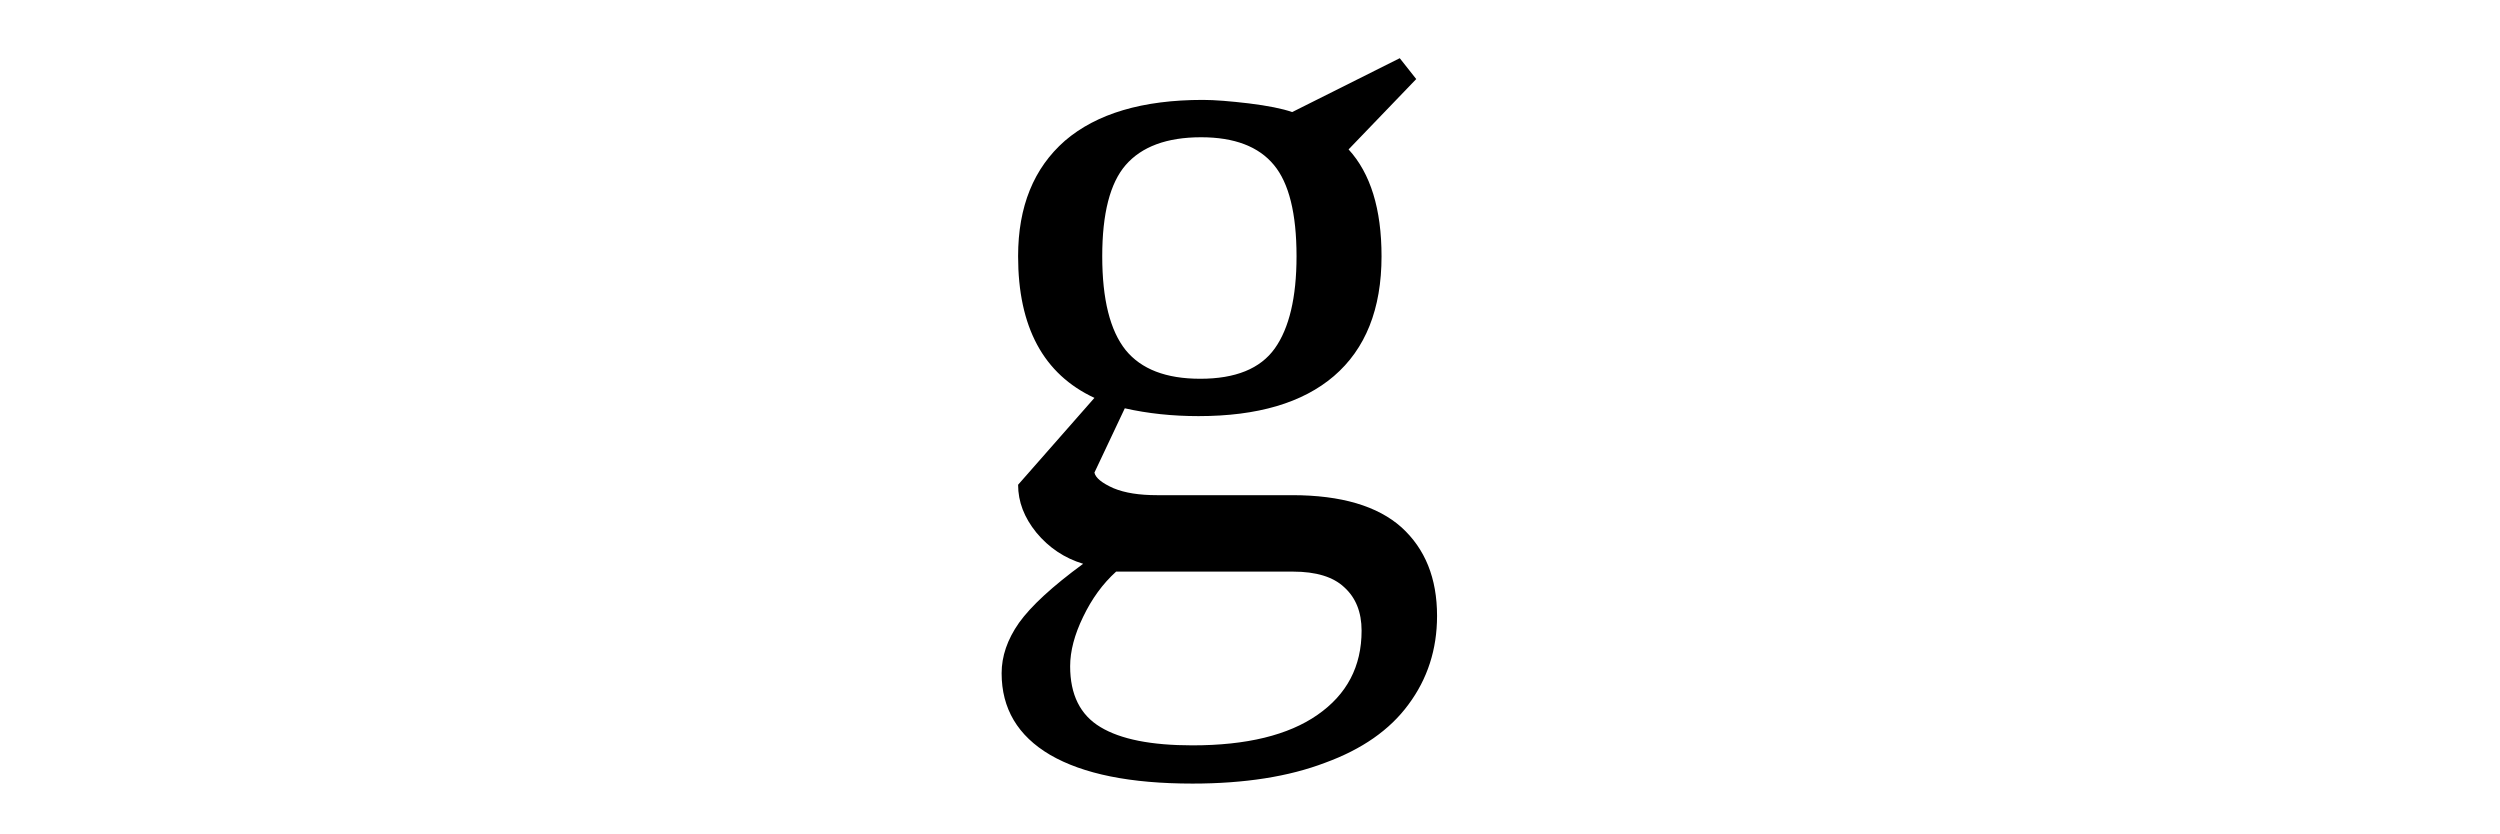
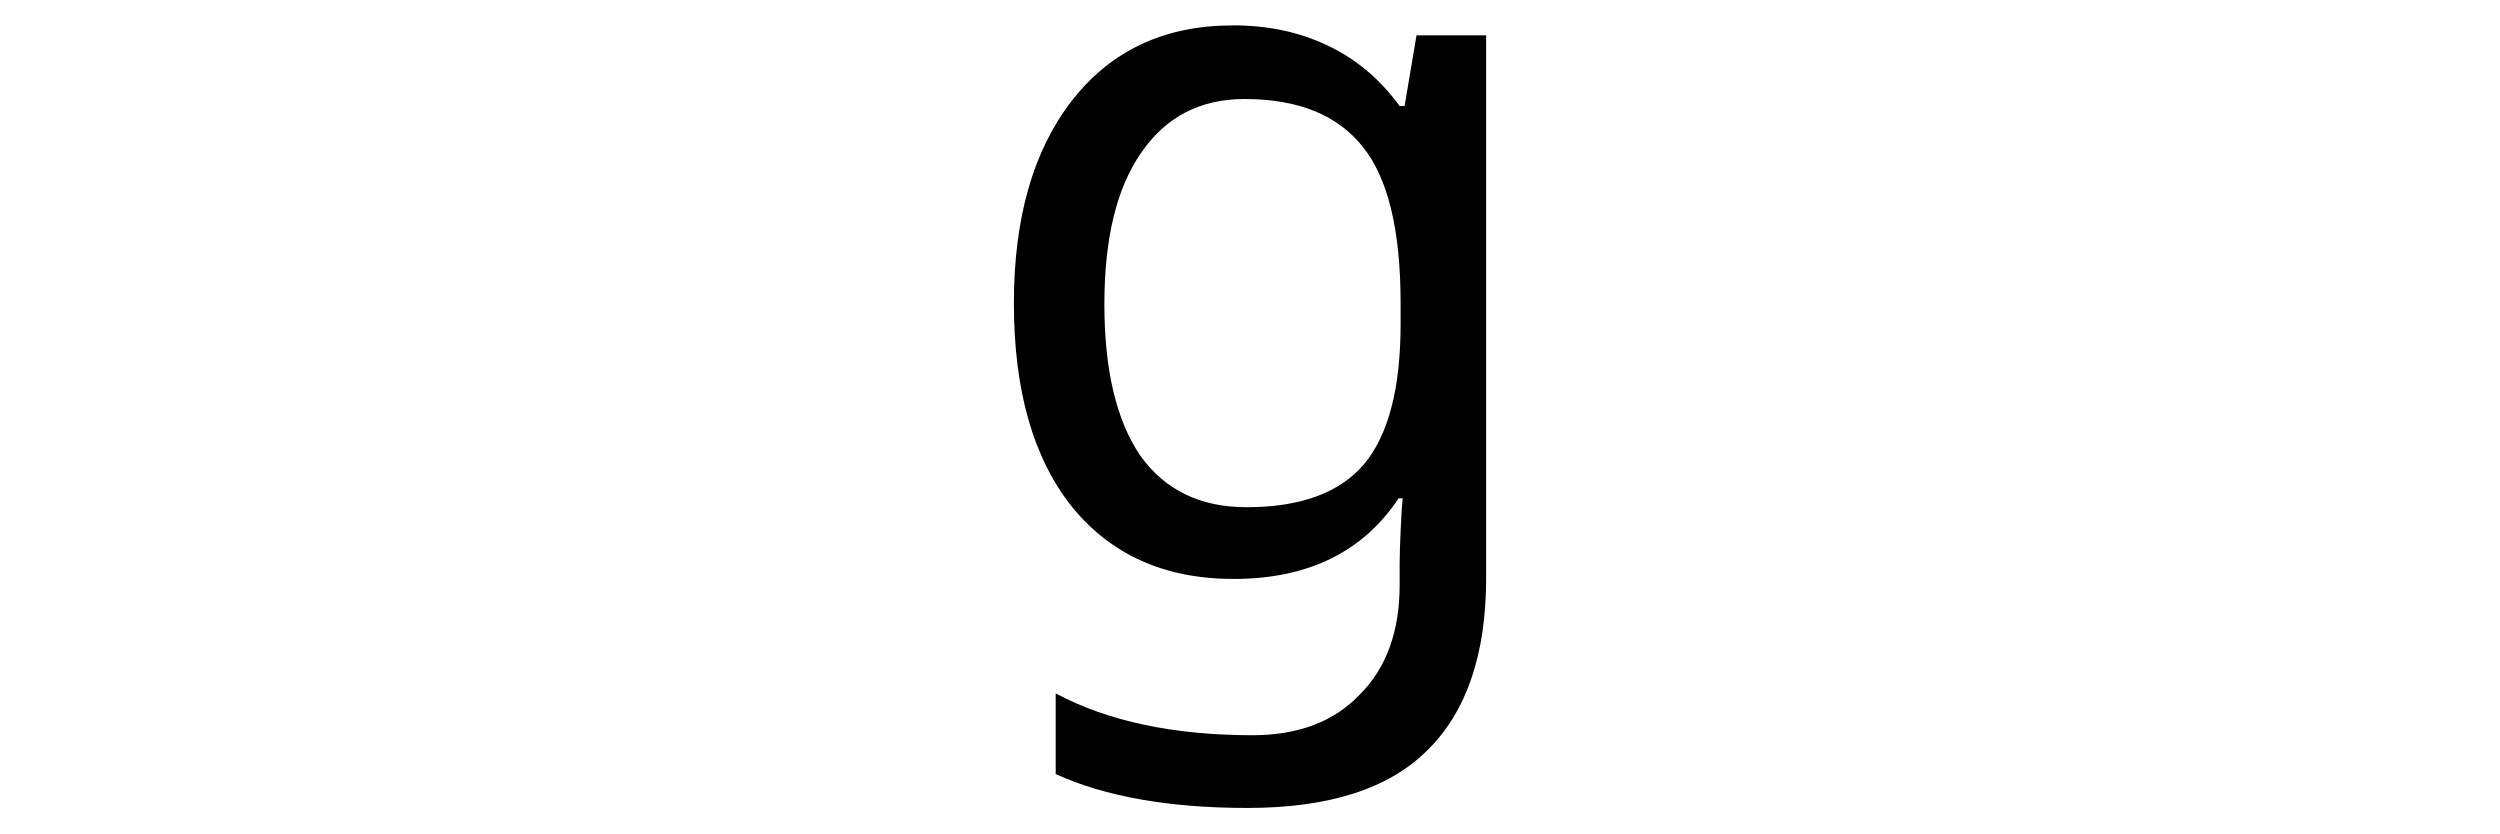
<svg xmlns="http://www.w3.org/2000/svg" version="1.1" width="45" height="15" id="svg4">
  <defs id="defs4" />
-   <text xml:space="preserve" style="font-size:17.908px;fill:#000000;stroke-width:1.492" x="17.279" y="10.234" id="text4" transform="scale(0.9992366,1.000764)">
-     <tspan x="17.279" y="10.234" id="tspan5" style="stroke-width:1.492">g</tspan>
-   </text>
+   <path d="m 22.204,0.456 q 0.949,0 1.701,0.358 0.77,0.358 1.307,1.092 h 0.09 l 0.215,-1.271 h 1.254 V 10.395 q 0,2.059 -1.057,3.098 -1.039,1.039 -3.241,1.039 -2.113,0 -3.456,-0.609 v -1.451 q 1.415,0.752 3.546,0.752 1.236,0 1.934,-0.734 0.716,-0.716 0.716,-1.97 v -0.376 q 0,-0.215 0.018,-0.609 0.018,-0.412 0.036,-0.573 h -0.072 q -0.967,1.451 -2.973,1.451 -1.862,0 -2.919,-1.307 -1.039,-1.307 -1.039,-3.653 0,-2.292 1.039,-3.635 1.057,-1.361 2.901,-1.361 z m 0.215,1.325 q -1.2,0 -1.862,0.967 -0.663,0.949 -0.663,2.722 0,1.773 0.645,2.722 0.663,0.931 1.916,0.931 1.451,0 2.113,-0.77 Q 25.23,7.566 25.23,5.829 V 5.453 q 0,-1.97 -0.681,-2.812 -0.681,-0.86 -2.131,-0.86 z" id="text4" style="font-size:17.908px;stroke-width:1.492" transform="scale(0.9992366,1.000764)" aria-label="g" />
</svg>
